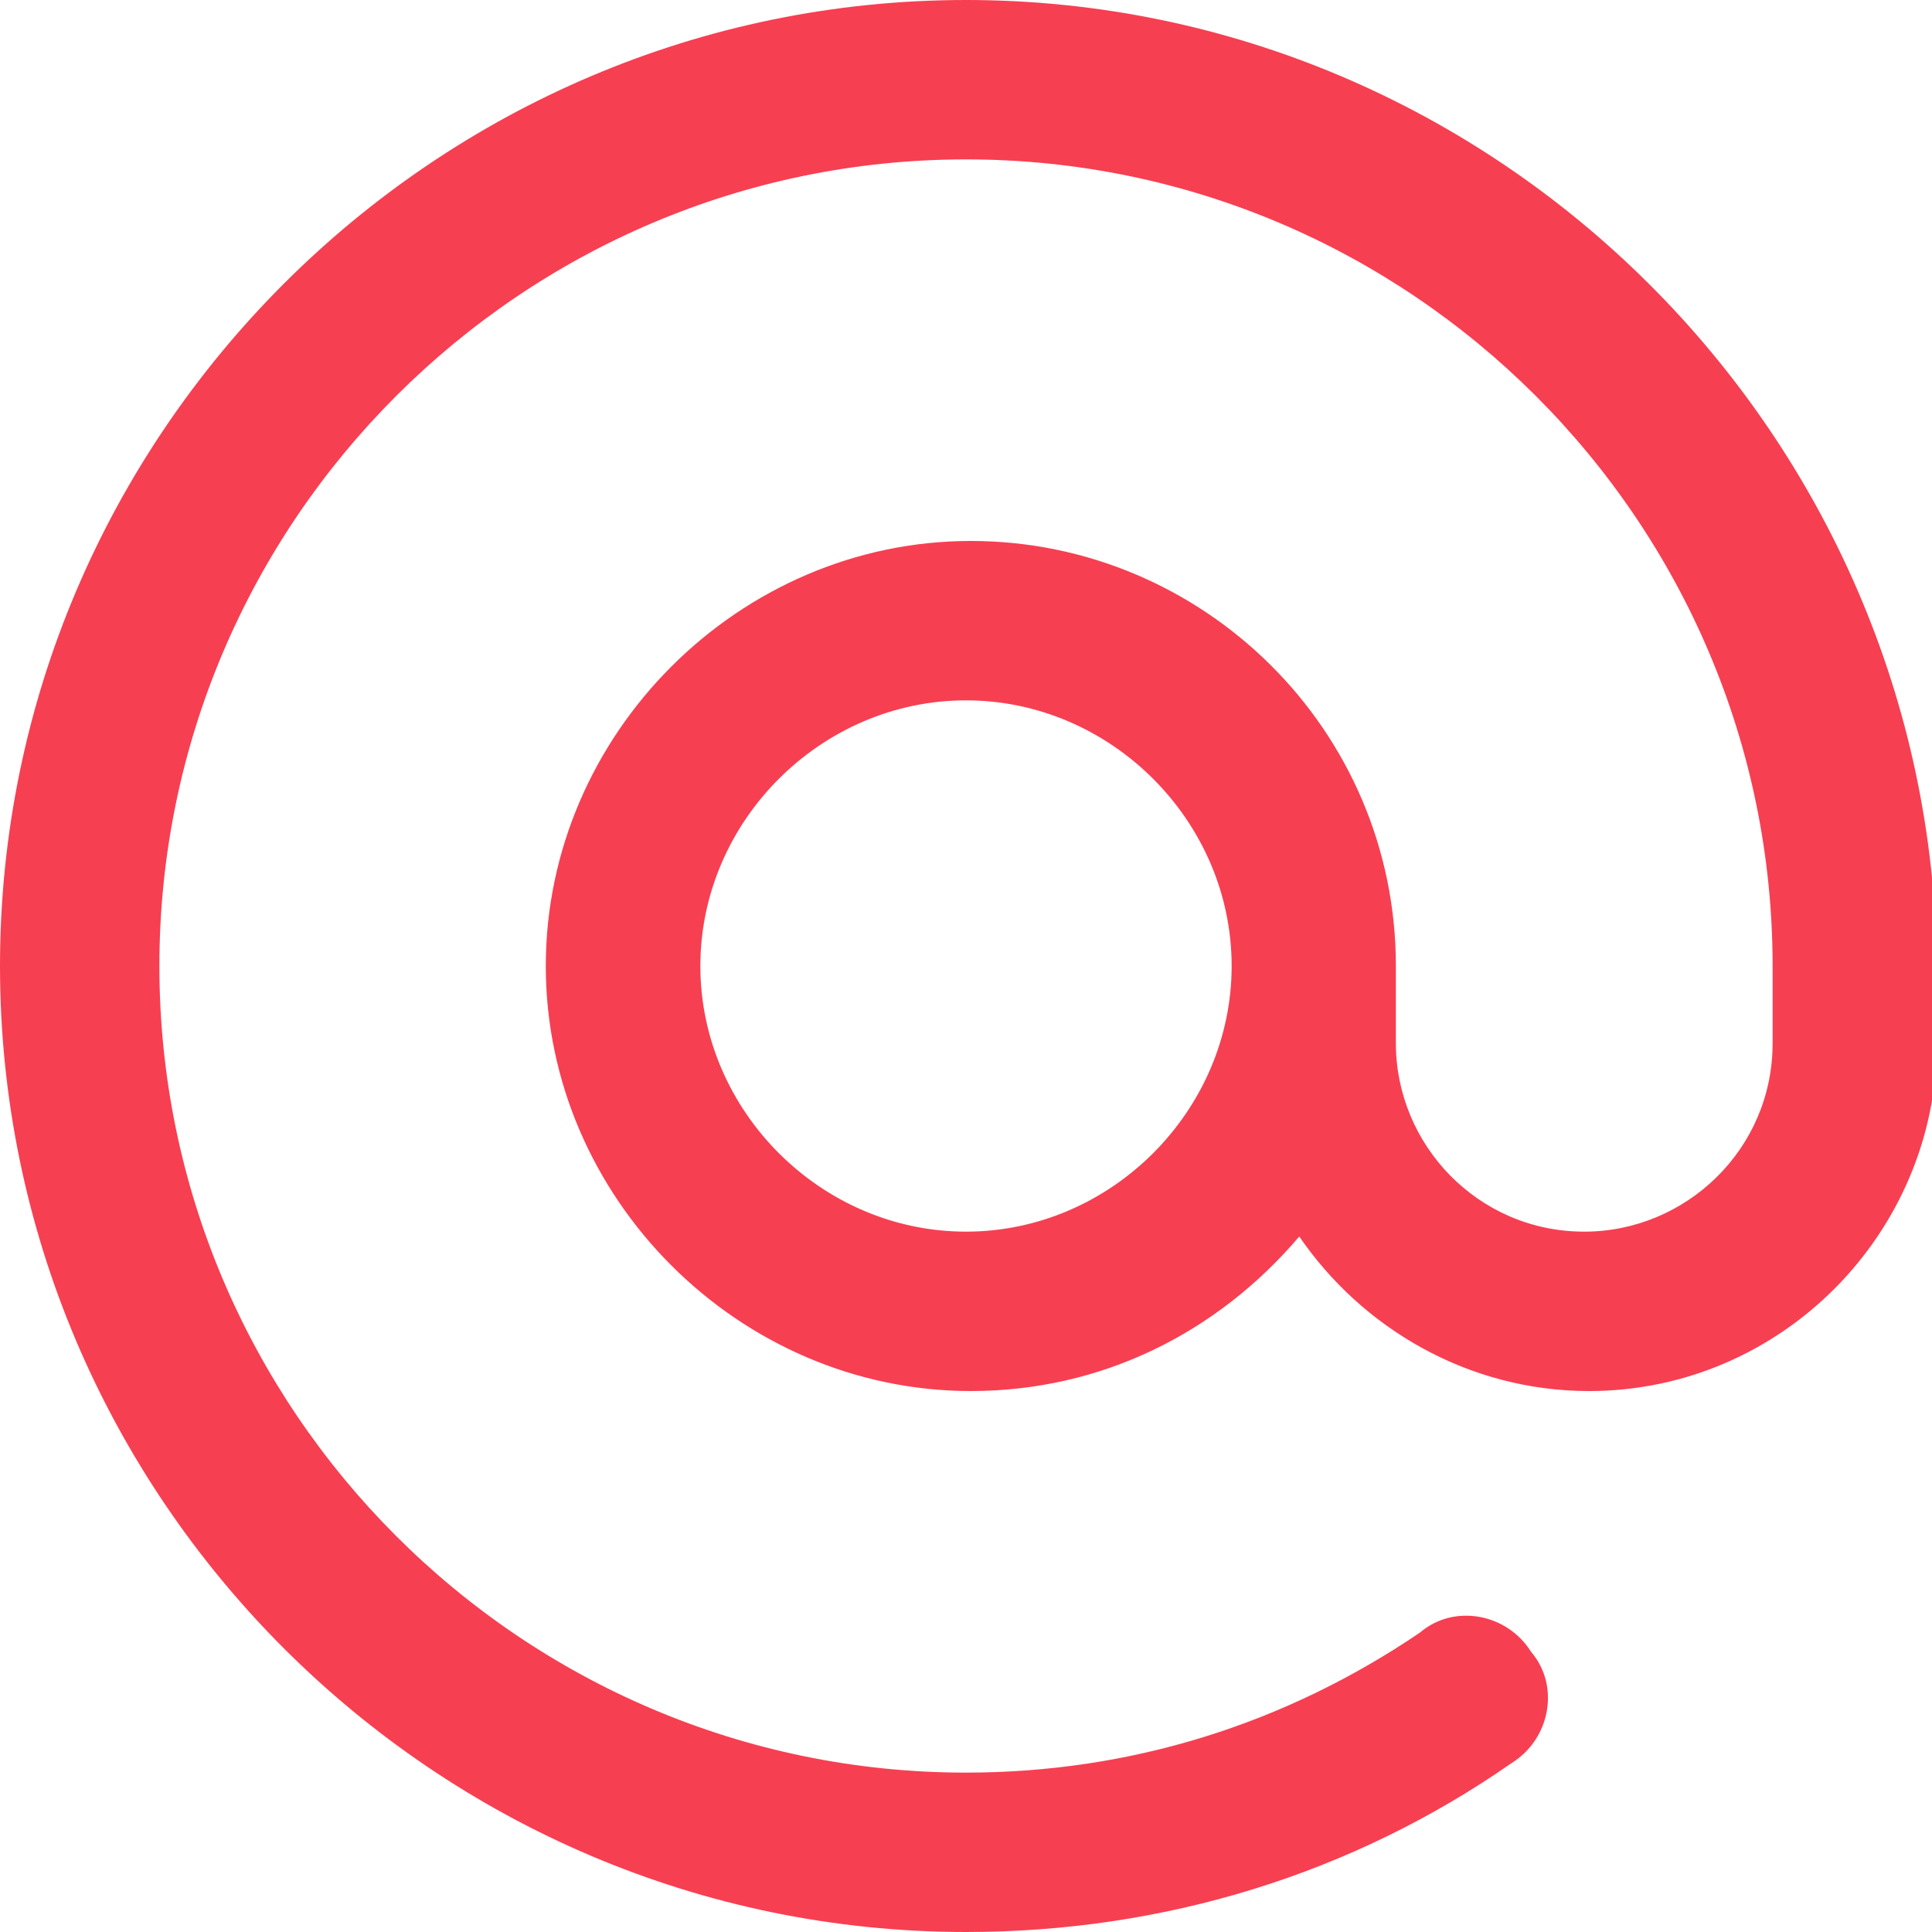
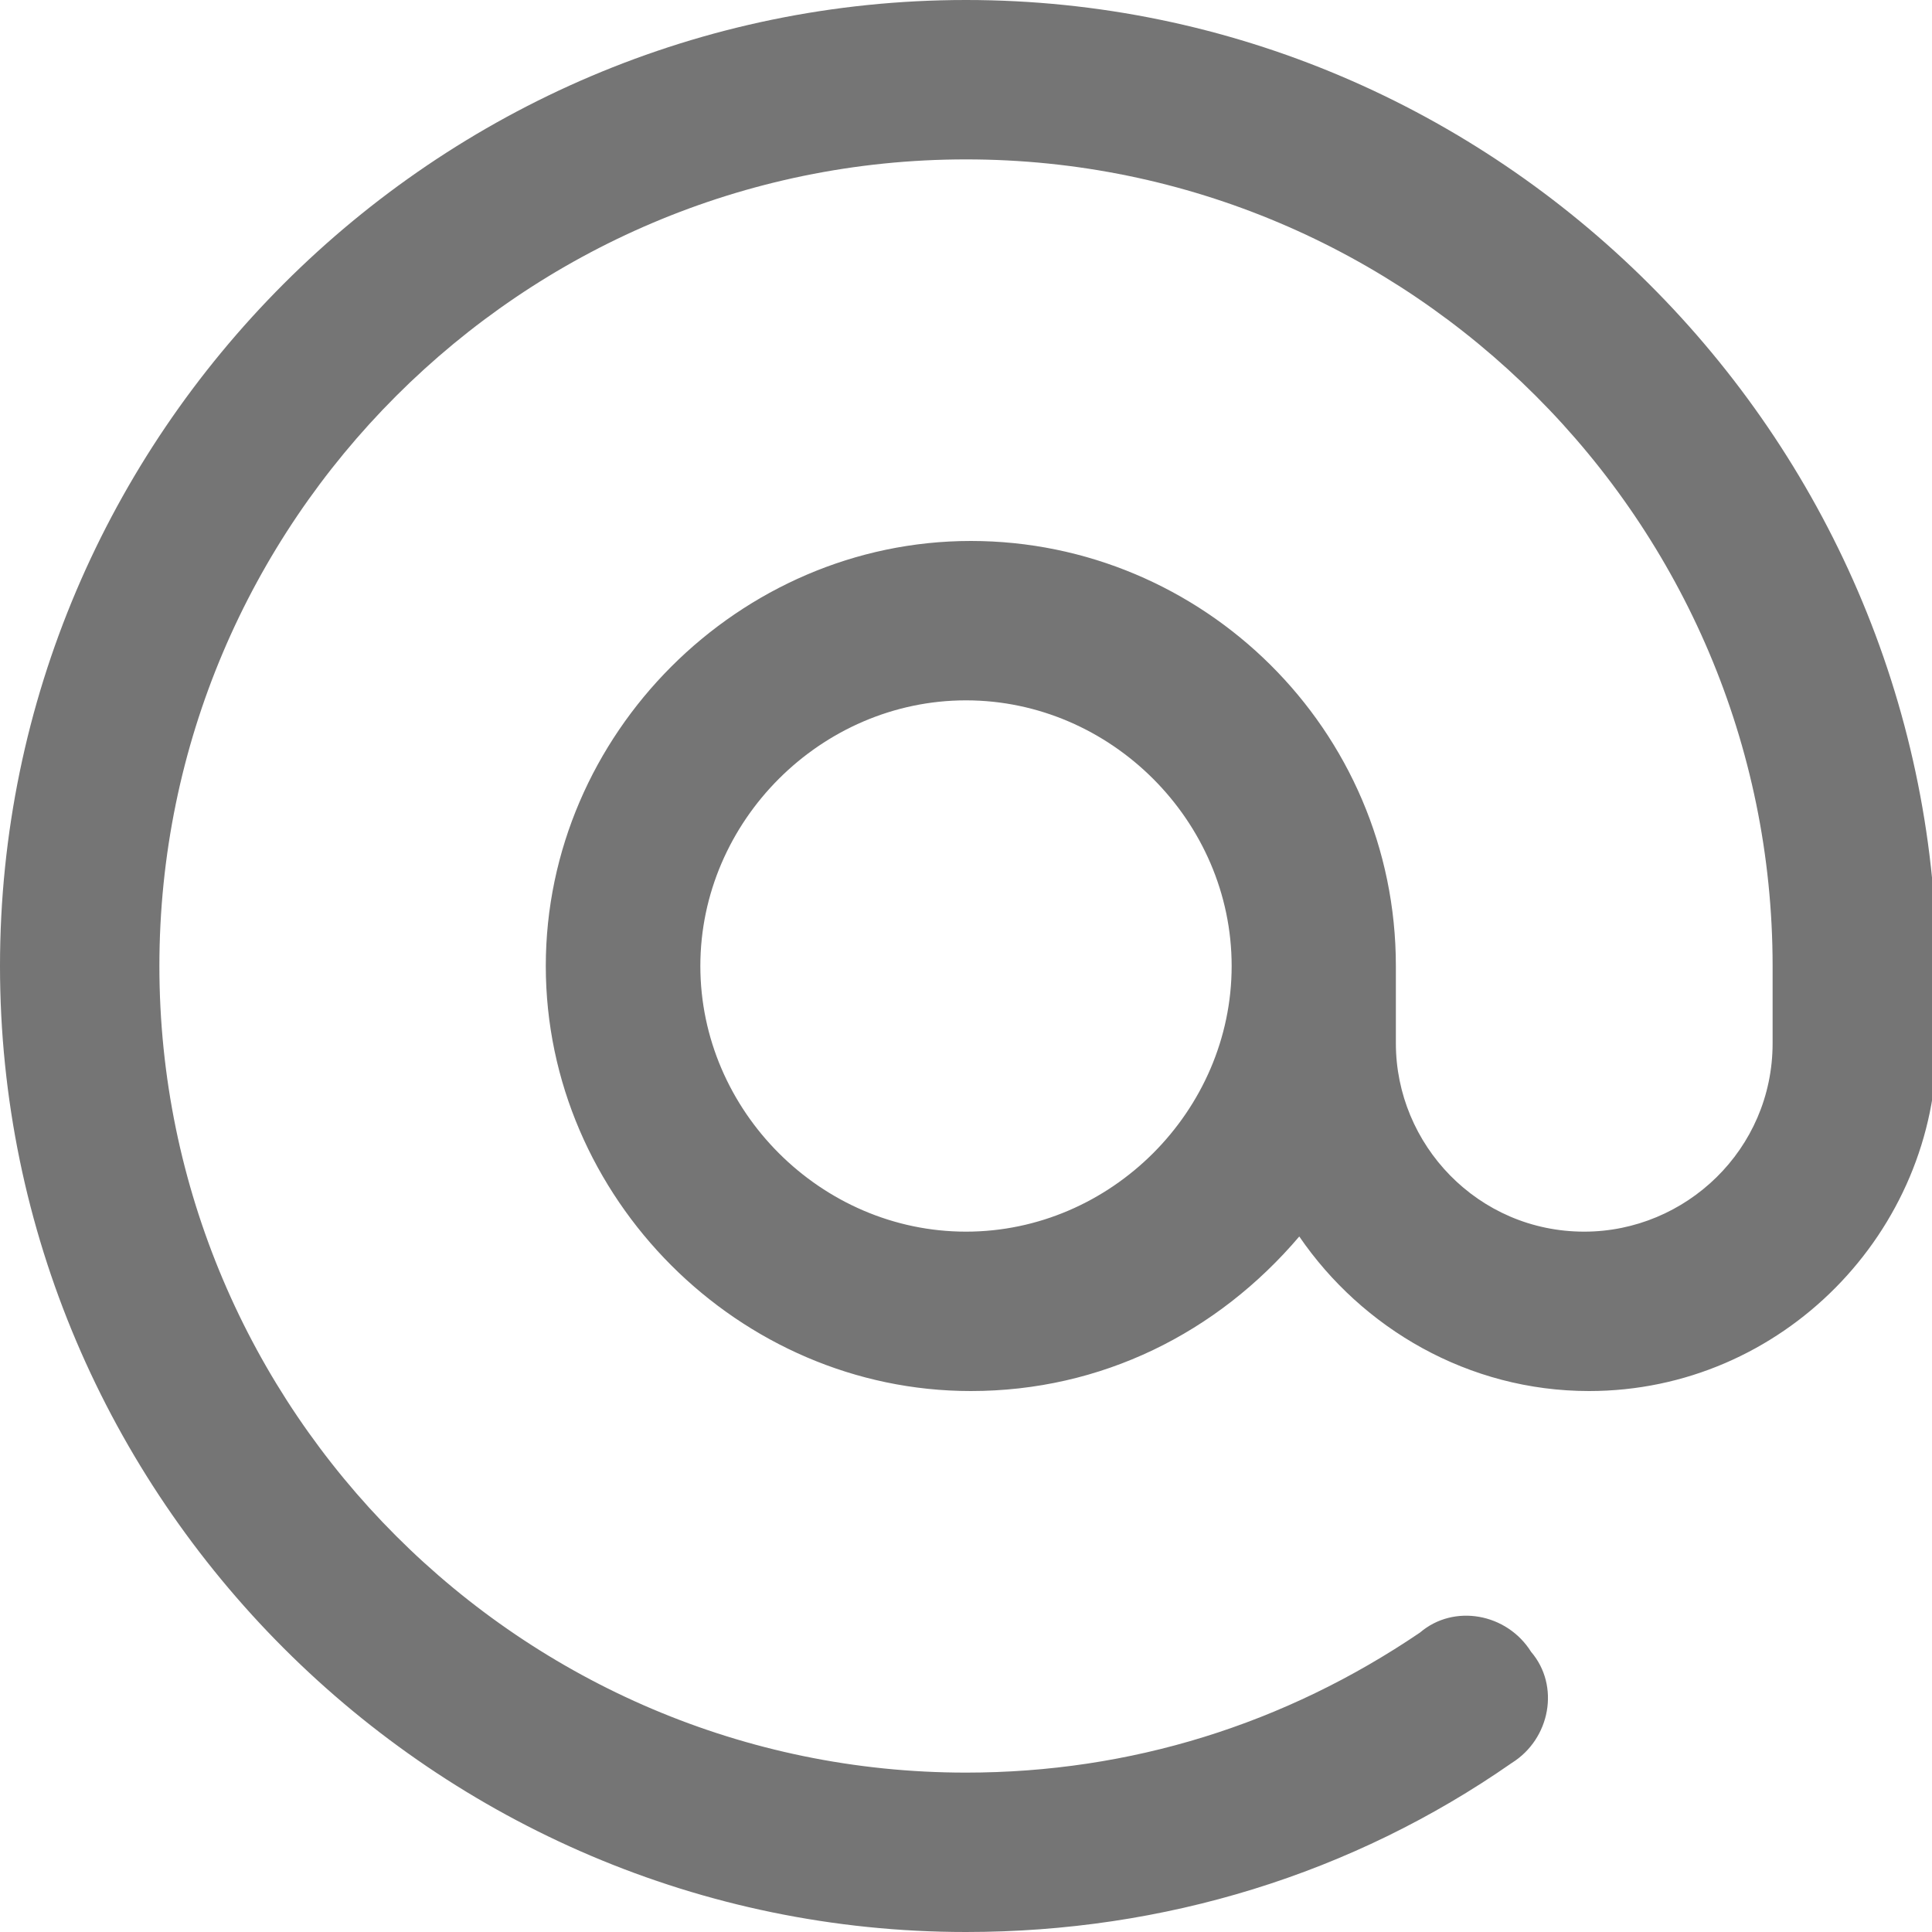
<svg xmlns="http://www.w3.org/2000/svg" version="1.1" id="Calque_1" x="0px" y="0px" viewBox="0 0 40 40" style="enable-background:new 0 0 40 40;" xml:space="preserve">
  <style type="text/css">
- 	.st0{fill:#F73F52;}
+ 	.st0{fill:#757575;}
</style>
  <path class="st0" d="M20,0C9,0,0,9,0,20c0,11,9,20,20,20c4.1,0,8-1.2,11.3-3.5c0.8-0.5,1-1.6,0.4-2.3c-0.5-0.8-1.6-1-2.3-0.4  c-2.8,1.9-6,2.9-9.4,2.9c-9.2,0-16.7-7.5-16.7-16.7c0-9.2,7.5-16.7,16.7-16.7S36.7,10.8,36.7,20v1.6c0,2.2-1.8,3.9-3.9,3.9  c-2.2,0-3.9-1.8-3.9-3.9V20c0-4.9-4-8.8-8.8-8.8s-8.8,4-8.8,8.8s4,8.8,8.8,8.8c2.7,0,5.1-1.2,6.8-3.2c1.3,1.9,3.5,3.2,6,3.2  c4,0,7.2-3.3,7.2-7.2V20C40,9,31,0,20,0z M20,25.5c-3,0-5.5-2.5-5.5-5.5s2.5-5.5,5.5-5.5s5.5,2.5,5.5,5.5S23,25.5,20,25.5z" />
</svg>
